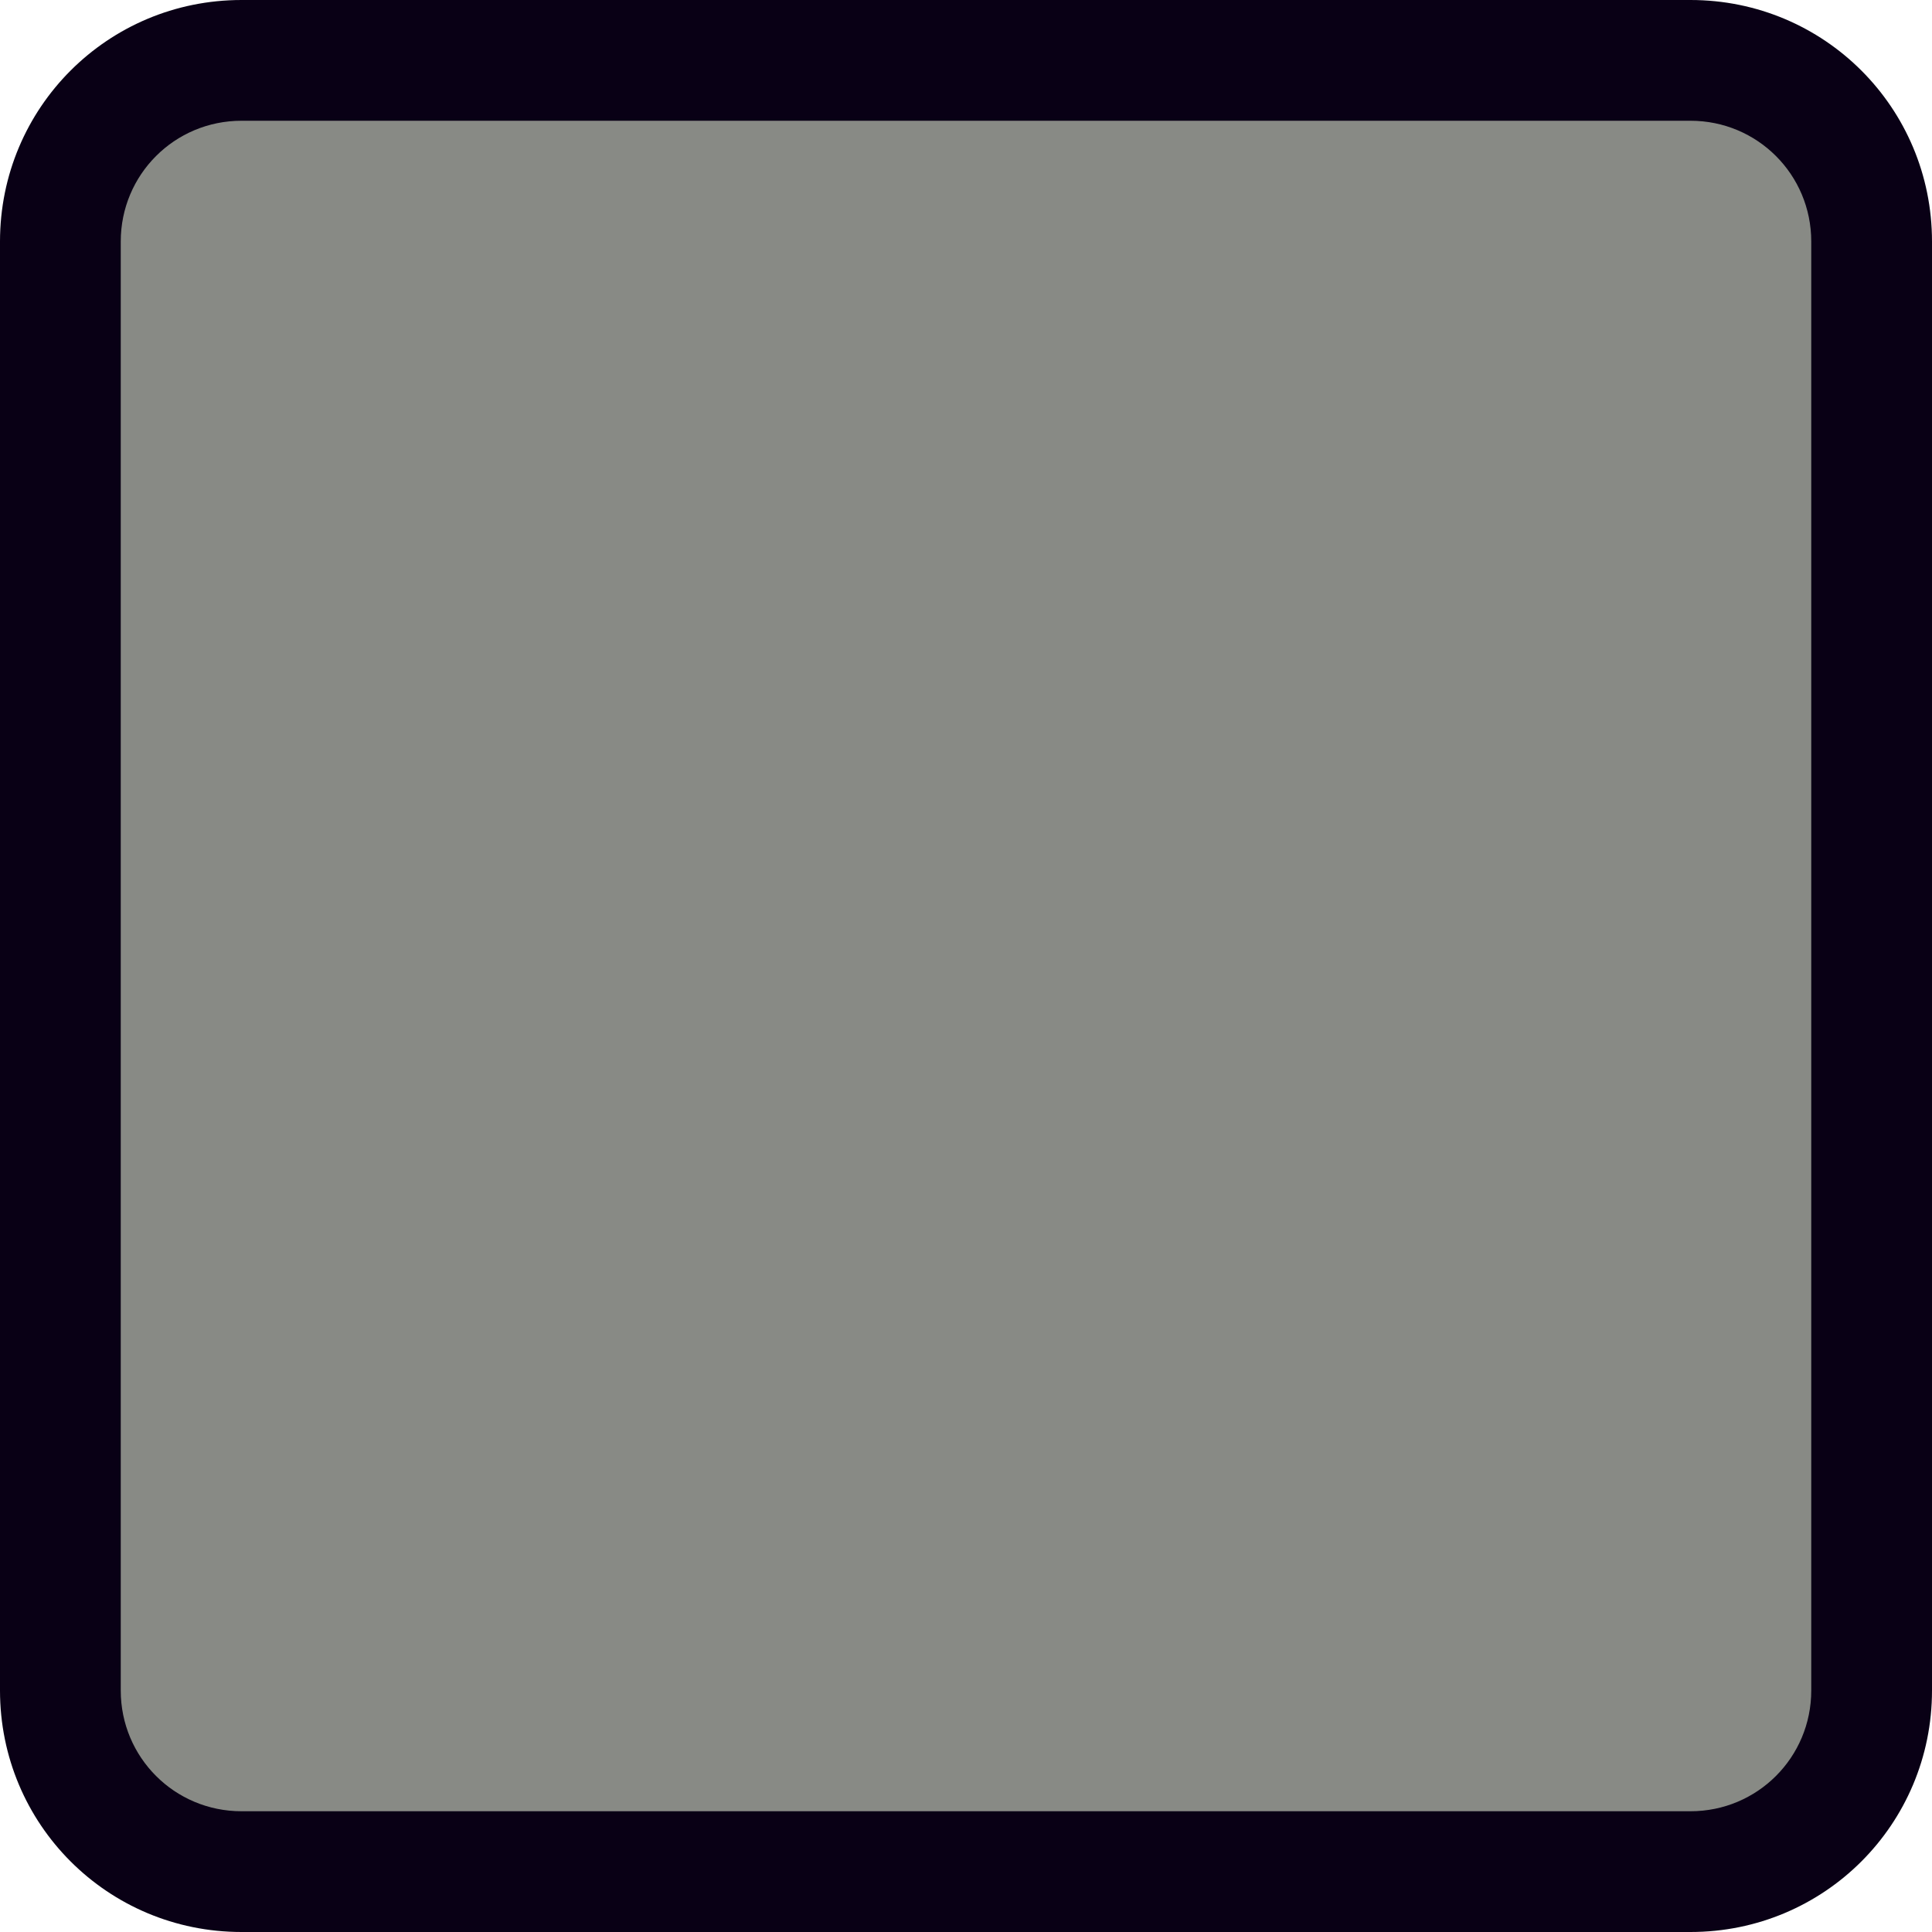
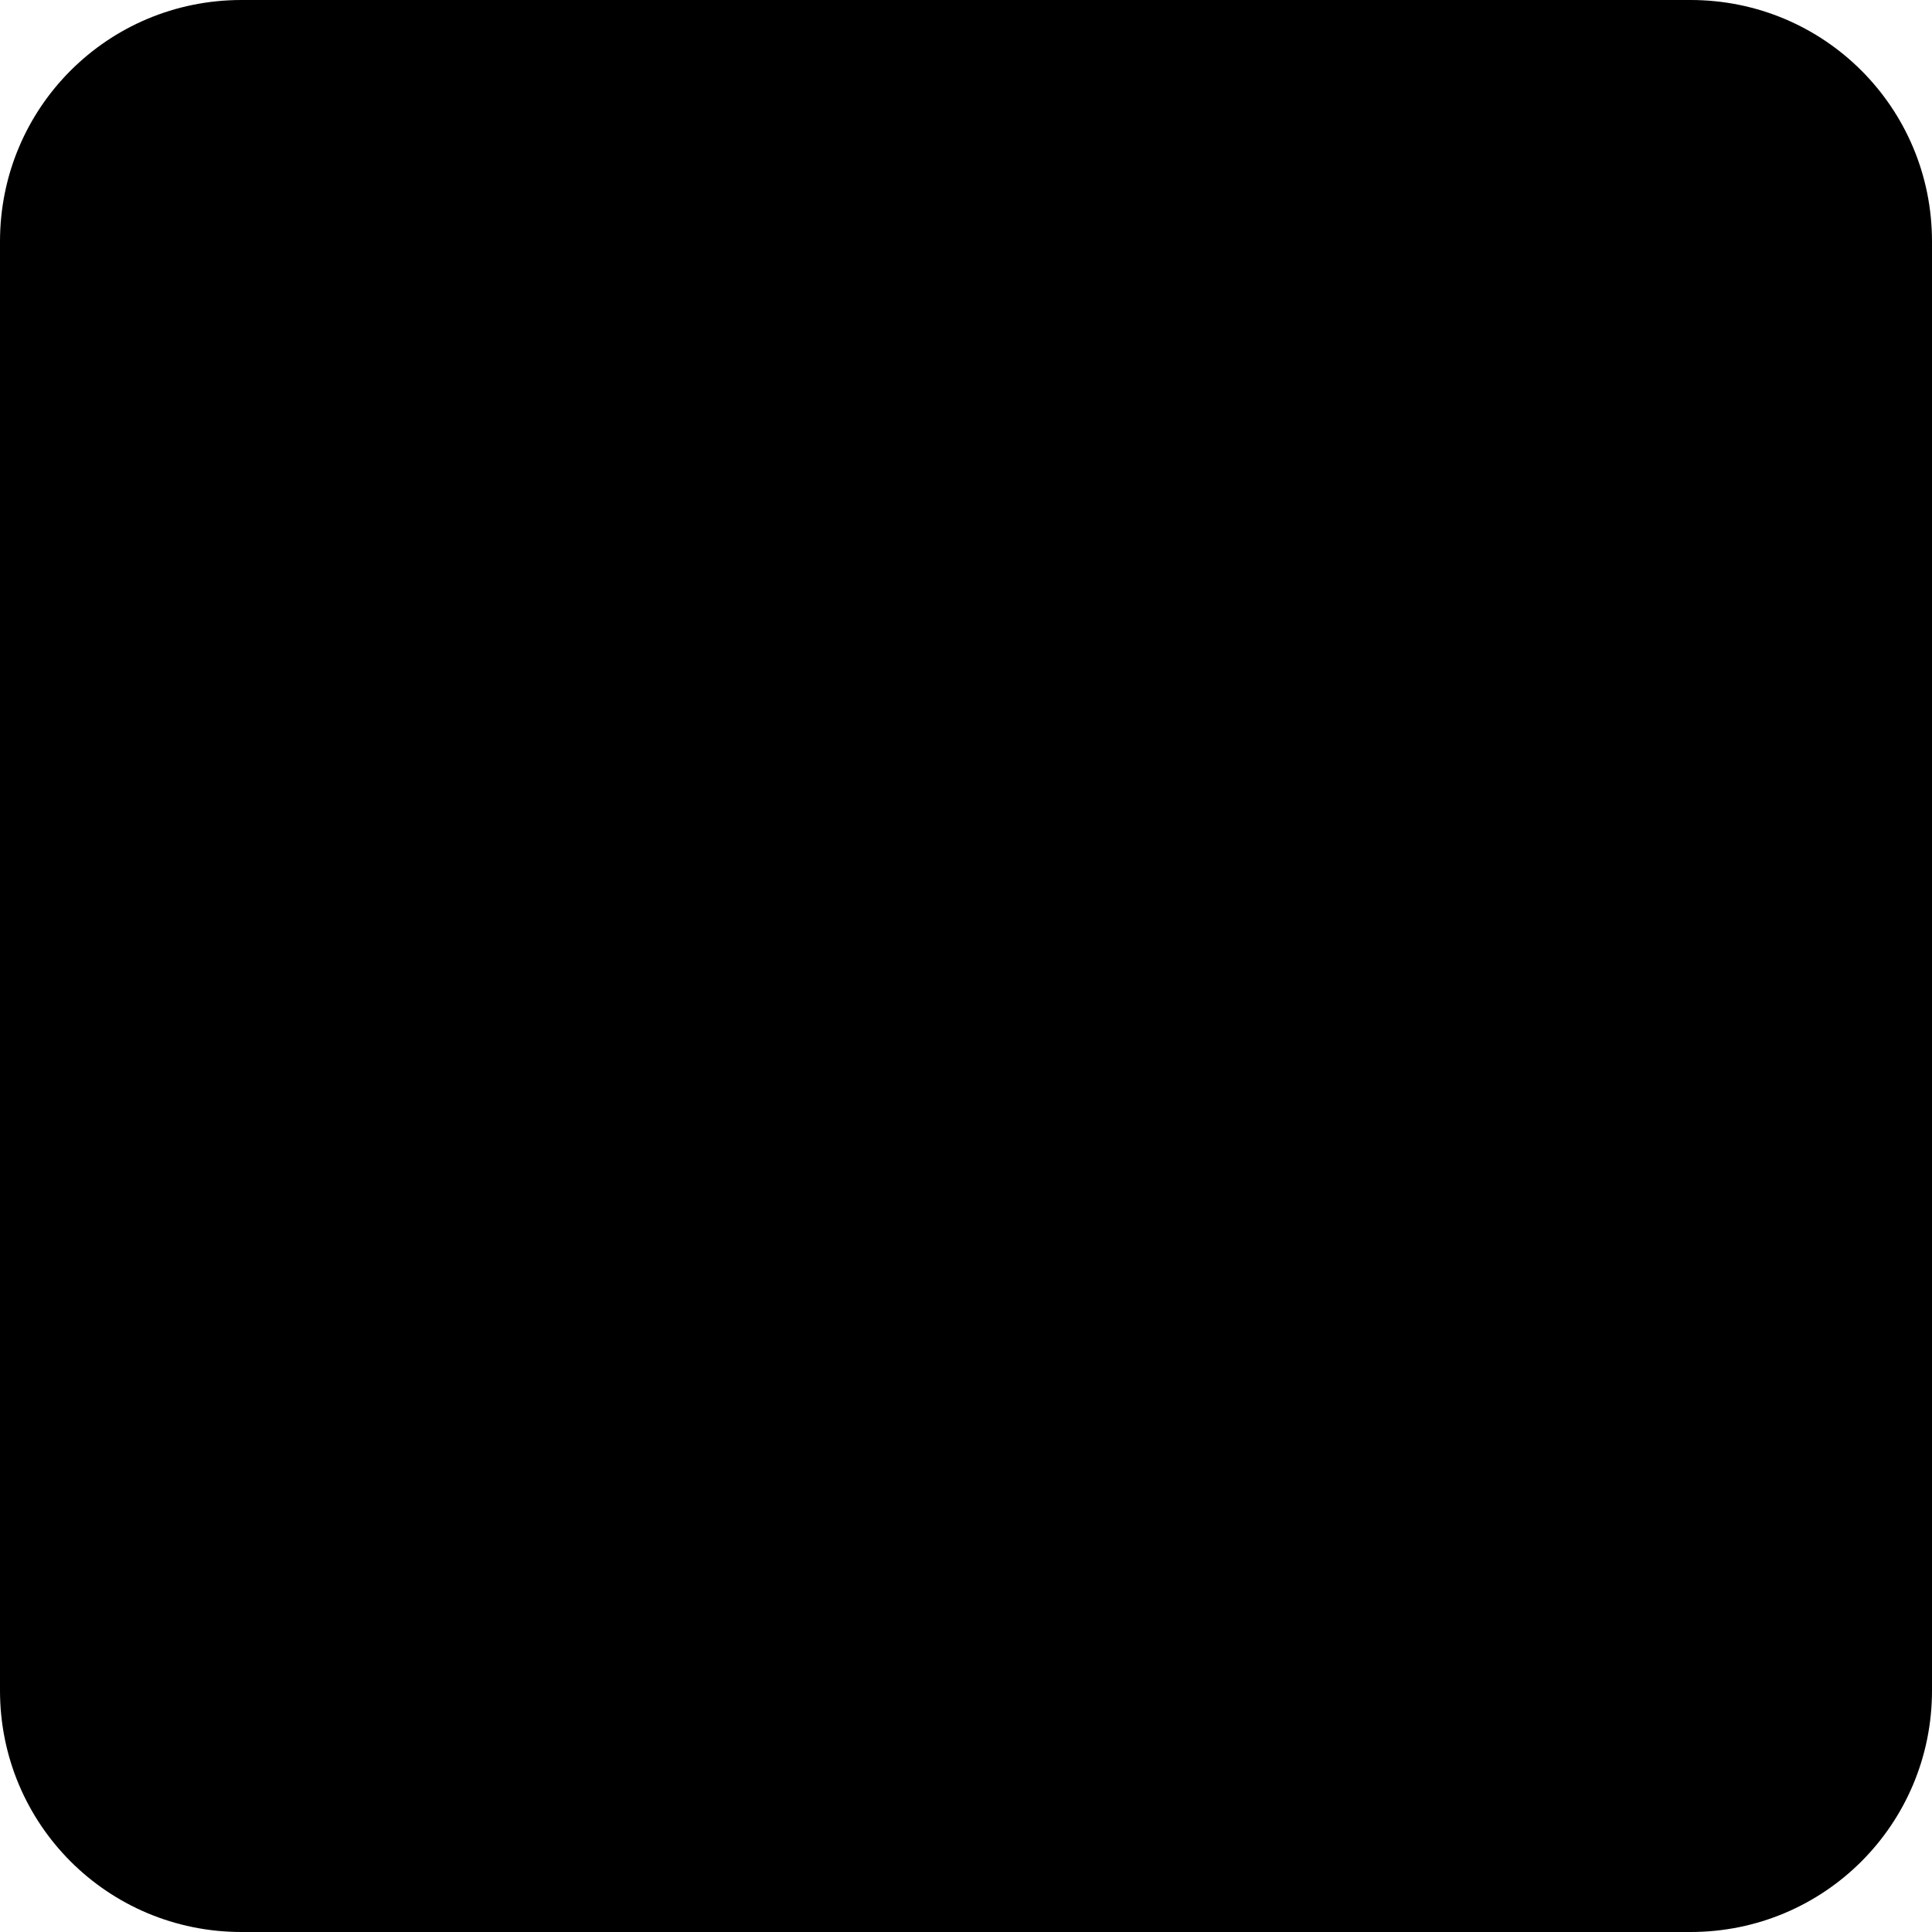
<svg xmlns="http://www.w3.org/2000/svg" viewBox="0 0 16 16">
  <g transform="translate(0 -1036.362)">
-     <path style="fill:#888a85" d="m 1.671,1036.983 12.595,0 c 0.581,0 1.05,0.462 1.05,1.036 l 0,12.433 c 0,0.574 -0.468,1.036 -1.05,1.036 l -12.595,0 c -0.581,0 -1.05,-0.462 -1.05,-1.036 l 0,-12.433 c 0,-0.574 0.468,-1.036 1.05,-1.036 z" />
-     <path style="fill:#090015" d="M 2 0 C 0.892 0 3.2526065e-18 0.892 0 2 L 0 14 C 0 15.108 0.892 16 2 16 L 14 16 C 15.108 16 16 15.108 16 14 L 16 2 C 16 0.892 15.108 3.2526065e-18 14 0 L 2 0 z M 2 1 L 14 1 C 14.554 1 15 1.446 15 2 L 15 14 C 15 14.554 14.554 15 14 15 L 2 15 C 1.446 15 1 14.554 1 14 L 1 2 C 1 1.446 1.446 1 2 1 z " transform="translate(0 1036.362)" />
+     <path style="fill:#%BG%" d="m 1.671,1036.983 12.595,0 c 0.581,0 1.05,0.462 1.05,1.036 l 0,12.433 c 0,0.574 -0.468,1.036 -1.05,1.036 l -12.595,0 c -0.581,0 -1.05,-0.462 -1.05,-1.036 l 0,-12.433 c 0,-0.574 0.468,-1.036 1.05,-1.036 z" />
+     <path style="fill:#%FG%" d="M 2 0 C 0.892 0 3.2526065e-18 0.892 0 2 L 0 14 C 0 15.108 0.892 16 2 16 L 14 16 C 15.108 16 16 15.108 16 14 L 16 2 C 16 0.892 15.108 3.2526065e-18 14 0 L 2 0 z M 2 1 L 14 1 C 14.554 1 15 1.446 15 2 L 15 14 C 15 14.554 14.554 15 14 15 L 2 15 C 1.446 15 1 14.554 1 14 L 1 2 C 1 1.446 1.446 1 2 1 z " transform="translate(0 1036.362)" />
  </g>
</svg>
